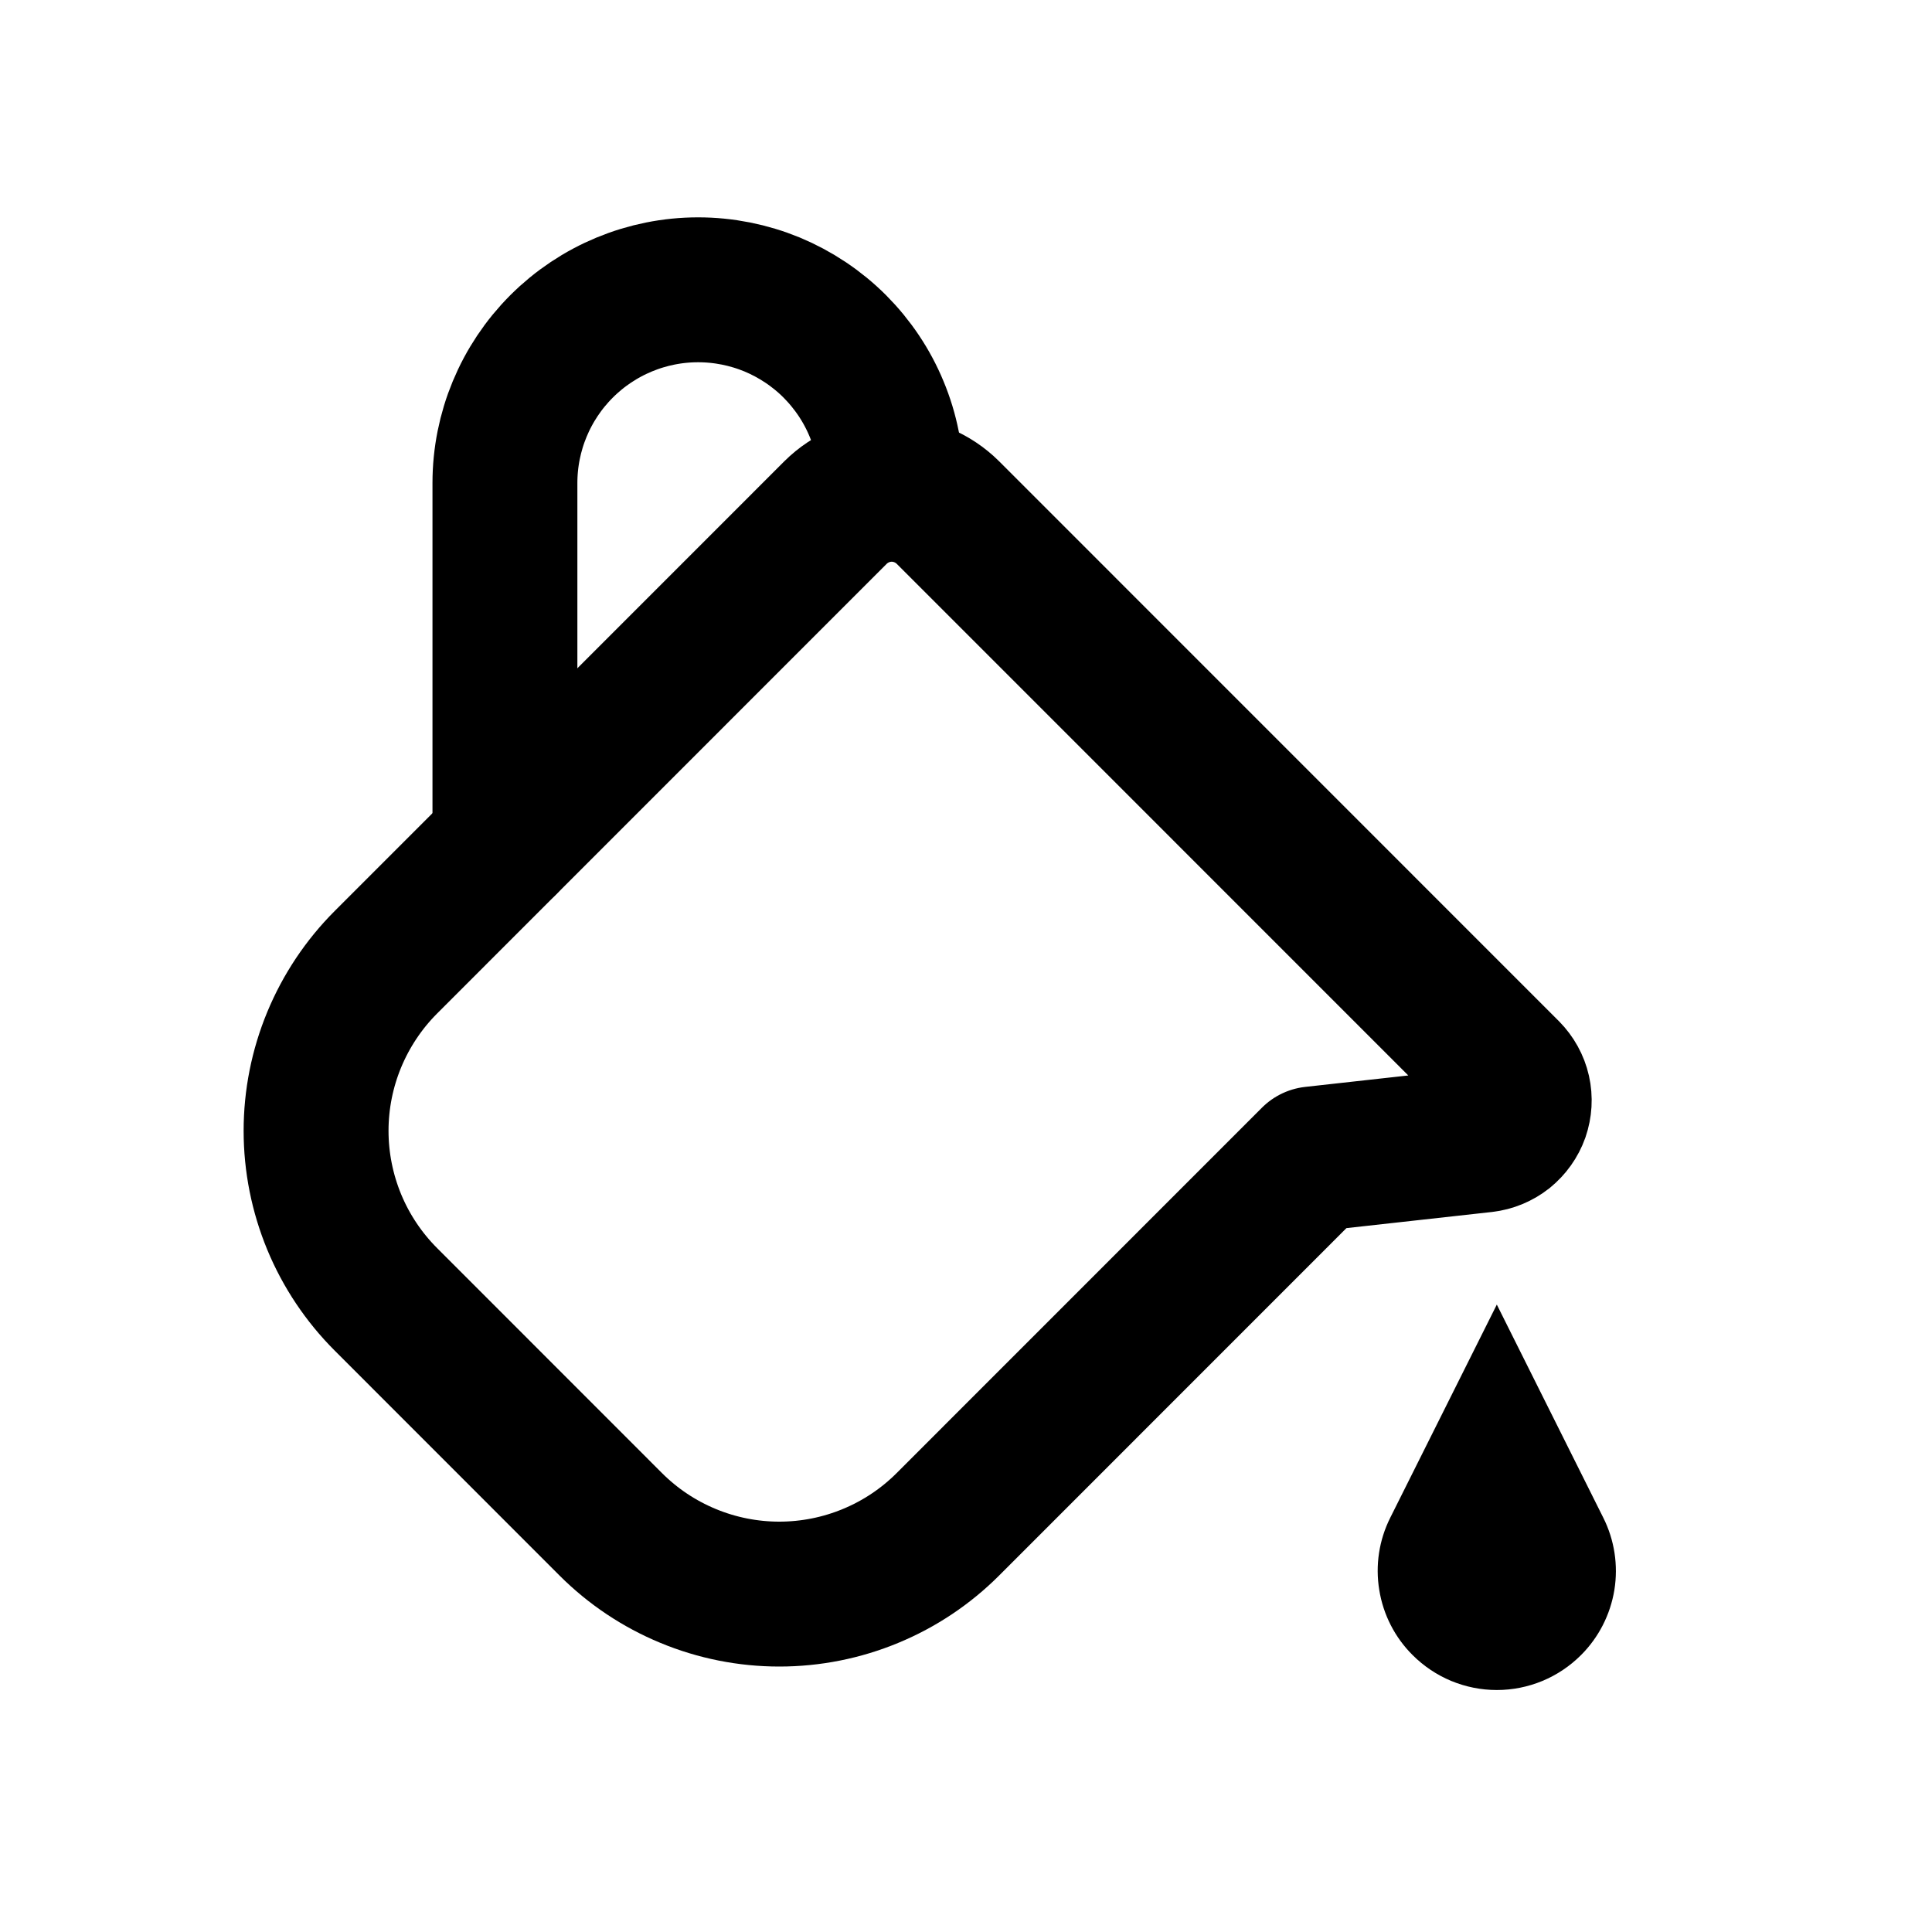
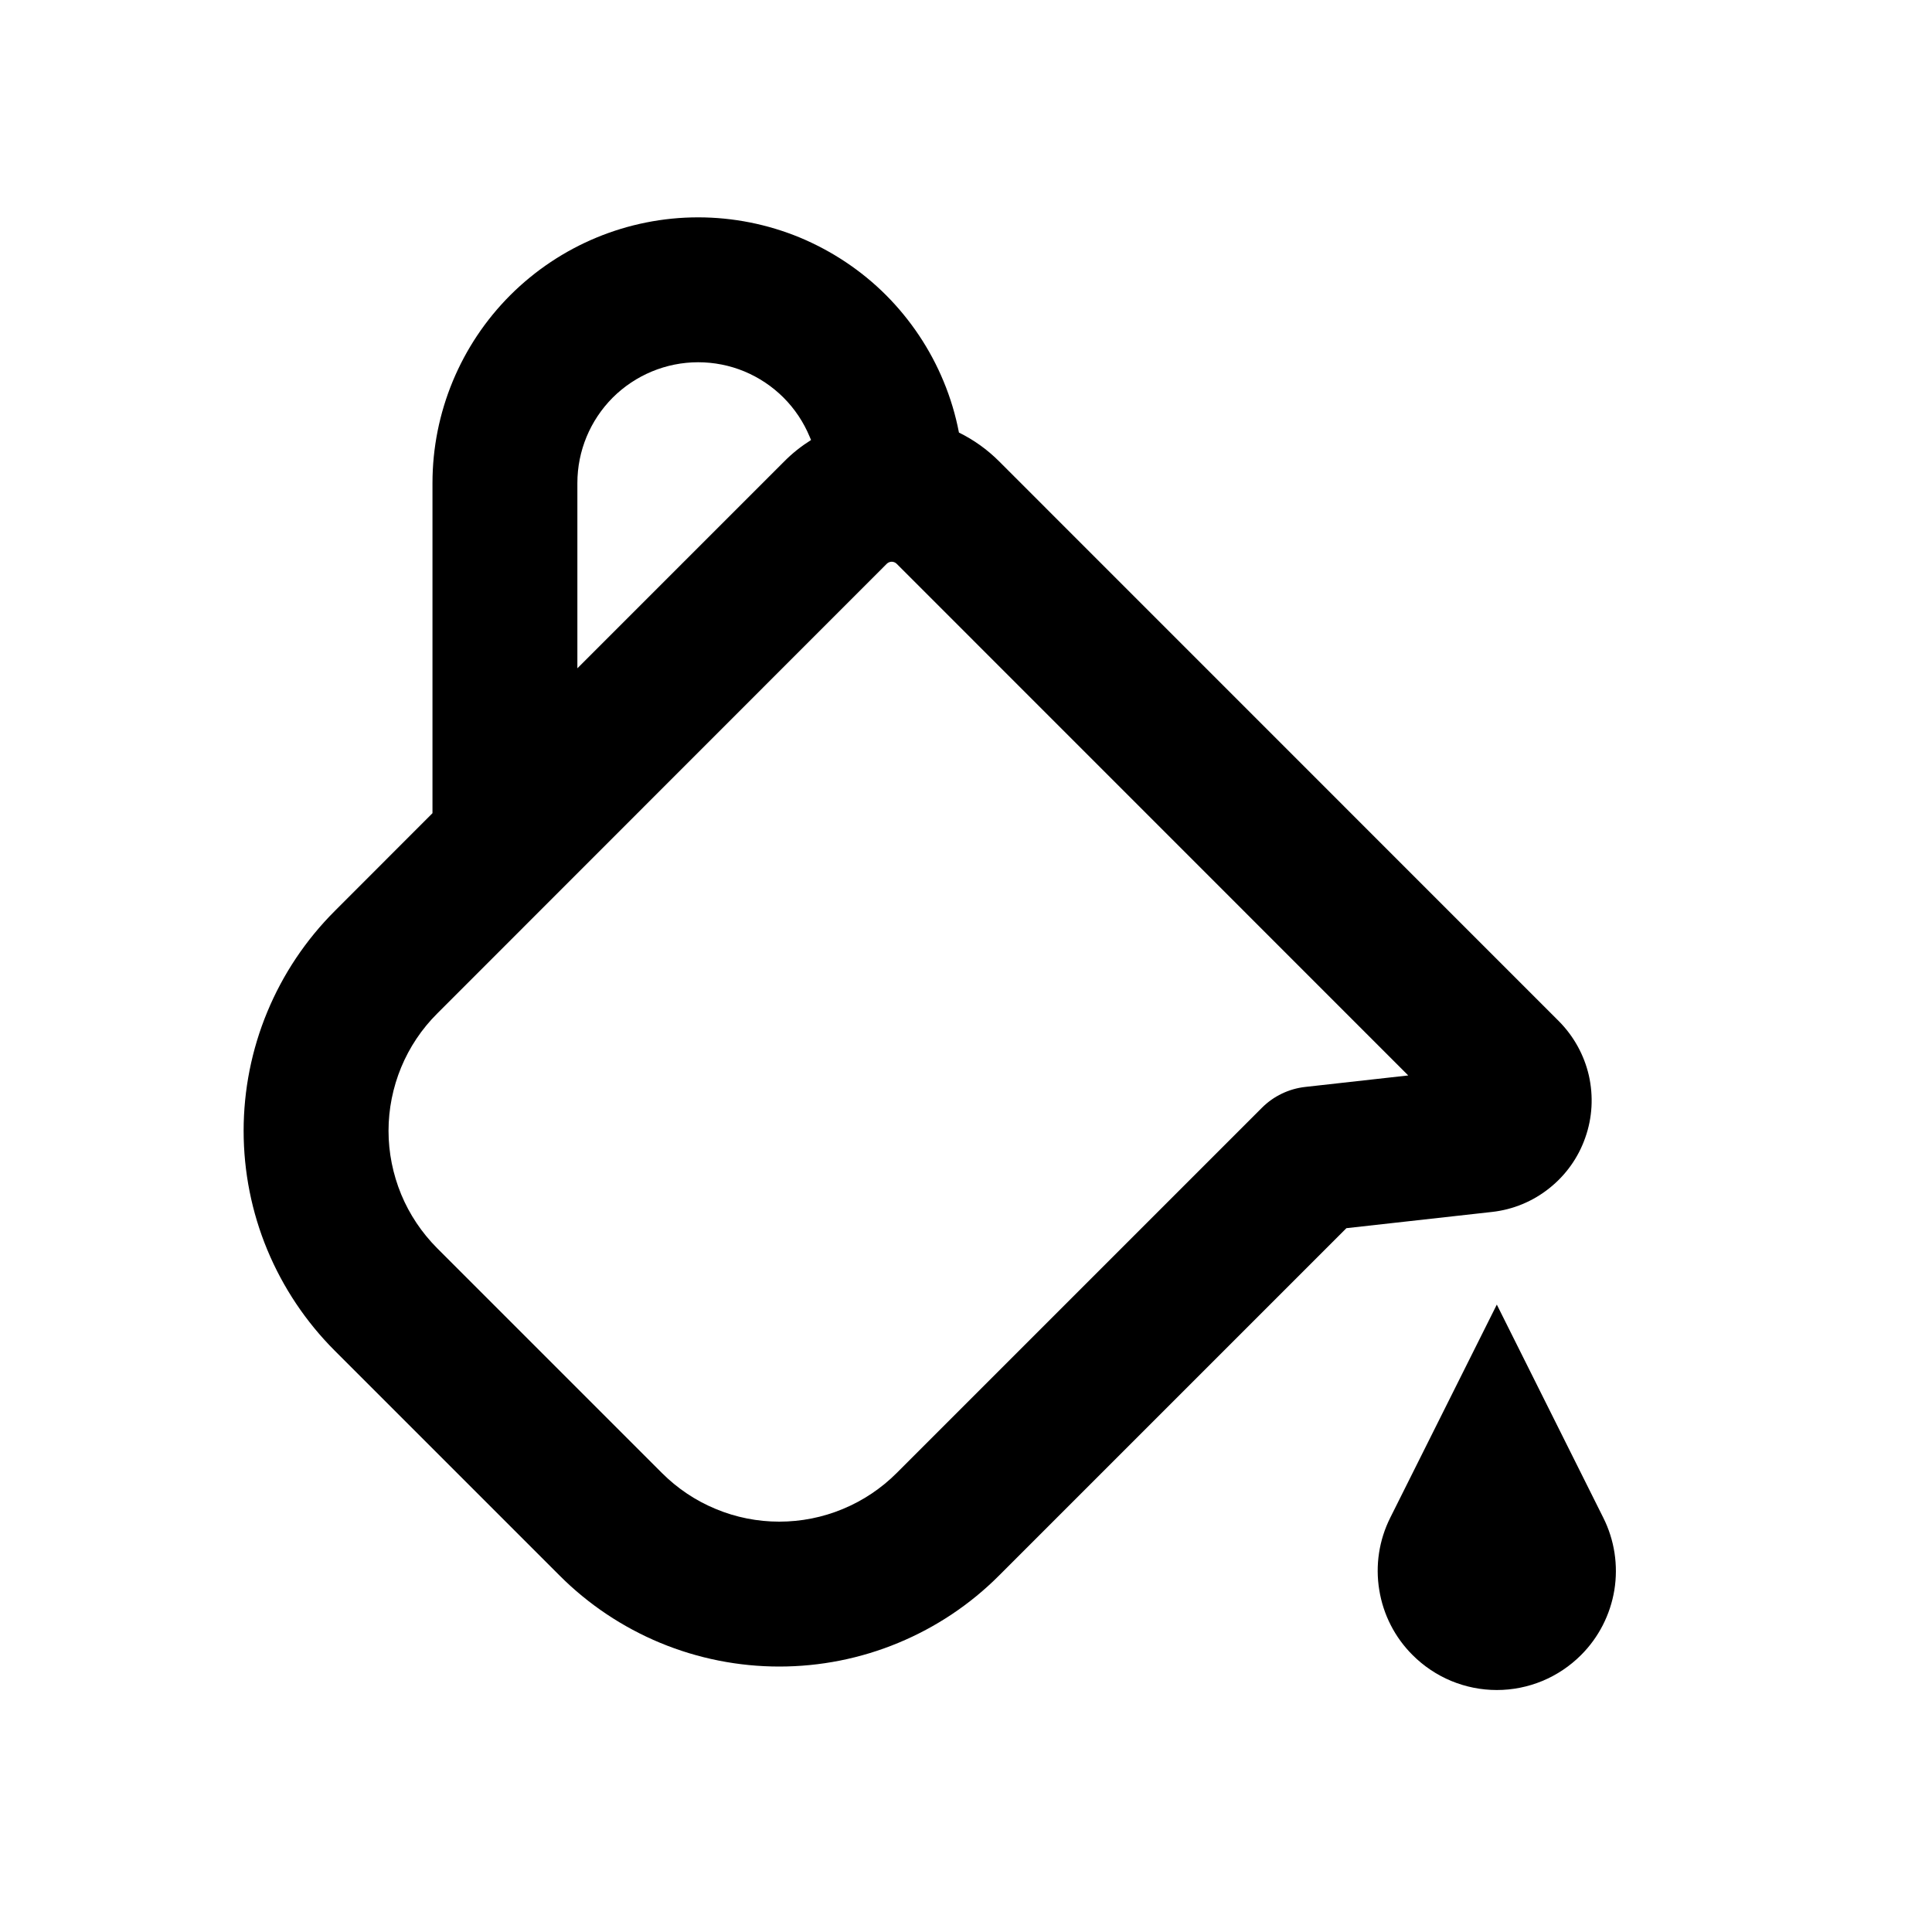
<svg xmlns="http://www.w3.org/2000/svg" width="20" height="20" viewBox="0 0 20 20" fill="none">
-   <path d="M15.495 13.505L14.392 15.711C14.276 15.942 14.236 16.204 14.278 16.459C14.319 16.715 14.44 16.951 14.623 17.133C14.738 17.248 14.874 17.339 15.023 17.401C15.173 17.463 15.333 17.495 15.495 17.495C15.657 17.495 15.817 17.463 15.967 17.401C16.116 17.339 16.252 17.248 16.367 17.133C16.55 16.95 16.67 16.715 16.712 16.459C16.753 16.204 16.713 15.942 16.597 15.711L15.495 13.505Z" fill="currentColor" />
-   <path d="M9.813 5.306C9.658 5.152 9.449 5.065 9.231 5.065C9.013 5.065 8.804 5.152 8.649 5.306L3.995 9.961C3.766 10.19 3.584 10.463 3.46 10.762C3.336 11.061 3.272 11.382 3.272 11.706C3.272 12.03 3.336 12.351 3.46 12.651C3.584 12.95 3.766 13.222 3.995 13.451L6.322 15.779C6.551 16.008 6.823 16.19 7.123 16.314C7.422 16.438 7.743 16.502 8.067 16.502C8.392 16.502 8.713 16.438 9.012 16.314C9.312 16.19 9.584 16.008 9.813 15.779L13.594 11.997L15.361 11.801C15.438 11.792 15.511 11.762 15.572 11.714C15.632 11.665 15.678 11.601 15.704 11.528C15.729 11.455 15.734 11.376 15.717 11.301C15.7 11.225 15.661 11.156 15.607 11.101L9.813 5.306Z" stroke="currentColor" stroke-width="1.5" stroke-linecap="round" stroke-linejoin="round" />
-   <path d="M5.227 8.727V5C5.227 4.47 5.438 3.961 5.813 3.586C6.188 3.211 6.697 3 7.227 3C7.49 3 7.75 3.052 7.993 3.152C8.235 3.253 8.456 3.4 8.642 3.586C8.827 3.772 8.975 3.992 9.075 4.235C9.176 4.477 9.227 4.737 9.227 5" stroke="currentColor" stroke-width="1.5" stroke-linecap="round" stroke-linejoin="round" />
+   <path fill-rule="evenodd" clip-rule="evenodd" d="M6.343 4.116C6.578 3.882 6.896 3.75 7.227 3.75C7.391 3.75 7.554 3.782 7.706 3.845C7.857 3.908 7.995 4 8.111 4.116C8.227 4.232 8.319 4.37 8.382 4.522C8.387 4.533 8.391 4.544 8.396 4.555C8.296 4.618 8.203 4.691 8.119 4.776L5.977 6.918V5C5.977 4.668 6.109 4.351 6.343 4.116ZM4.477 8.418V5C4.477 4.271 4.767 3.571 5.283 3.055C5.799 2.54 6.498 2.25 7.227 2.25C7.588 2.25 7.946 2.321 8.28 2.459C8.613 2.598 8.917 2.8 9.172 3.055C9.427 3.311 9.63 3.614 9.768 3.948C9.839 4.119 9.892 4.296 9.927 4.478C10.08 4.553 10.22 4.653 10.343 4.776L16.137 10.571C16.291 10.726 16.399 10.921 16.448 11.134C16.496 11.348 16.484 11.57 16.411 11.776C16.339 11.983 16.21 12.164 16.039 12.3C15.868 12.437 15.662 12.522 15.445 12.546L13.938 12.714L10.343 16.309C10.045 16.608 9.69 16.845 9.299 17.007C8.909 17.169 8.49 17.252 8.067 17.252C7.645 17.252 7.226 17.169 6.835 17.007C6.445 16.845 6.09 16.608 5.792 16.309L3.465 13.982C3.166 13.683 2.929 13.328 2.767 12.938C2.605 12.548 2.522 12.129 2.522 11.706C2.522 11.284 2.605 10.865 2.767 10.475C2.929 10.084 3.166 9.73 3.465 9.431L4.477 8.418ZM9.18 5.836L4.526 10.492C4.366 10.651 4.239 10.841 4.153 11.049C4.067 11.257 4.022 11.481 4.022 11.706C4.022 11.932 4.067 12.155 4.153 12.364C4.239 12.572 4.366 12.761 4.525 12.921L6.852 15.248C7.012 15.408 7.201 15.535 7.41 15.621C7.618 15.708 7.842 15.752 8.067 15.752C8.293 15.752 8.516 15.708 8.725 15.621C8.933 15.535 9.123 15.408 9.282 15.249L13.064 11.467C13.184 11.347 13.342 11.271 13.511 11.252L14.578 11.133L9.282 5.836C9.269 5.823 9.25 5.815 9.231 5.815C9.212 5.815 9.193 5.823 9.18 5.836ZM15.495 13.505L14.392 15.711C14.276 15.942 14.236 16.204 14.278 16.459C14.319 16.715 14.44 16.951 14.623 17.133C14.738 17.248 14.874 17.339 15.023 17.401C15.173 17.463 15.333 17.495 15.495 17.495C15.657 17.495 15.817 17.463 15.967 17.401C16.116 17.339 16.252 17.248 16.367 17.133C16.55 16.95 16.67 16.715 16.712 16.459C16.753 16.204 16.713 15.942 16.597 15.711L15.495 13.505Z" fill="currentColor" />
</svg>
